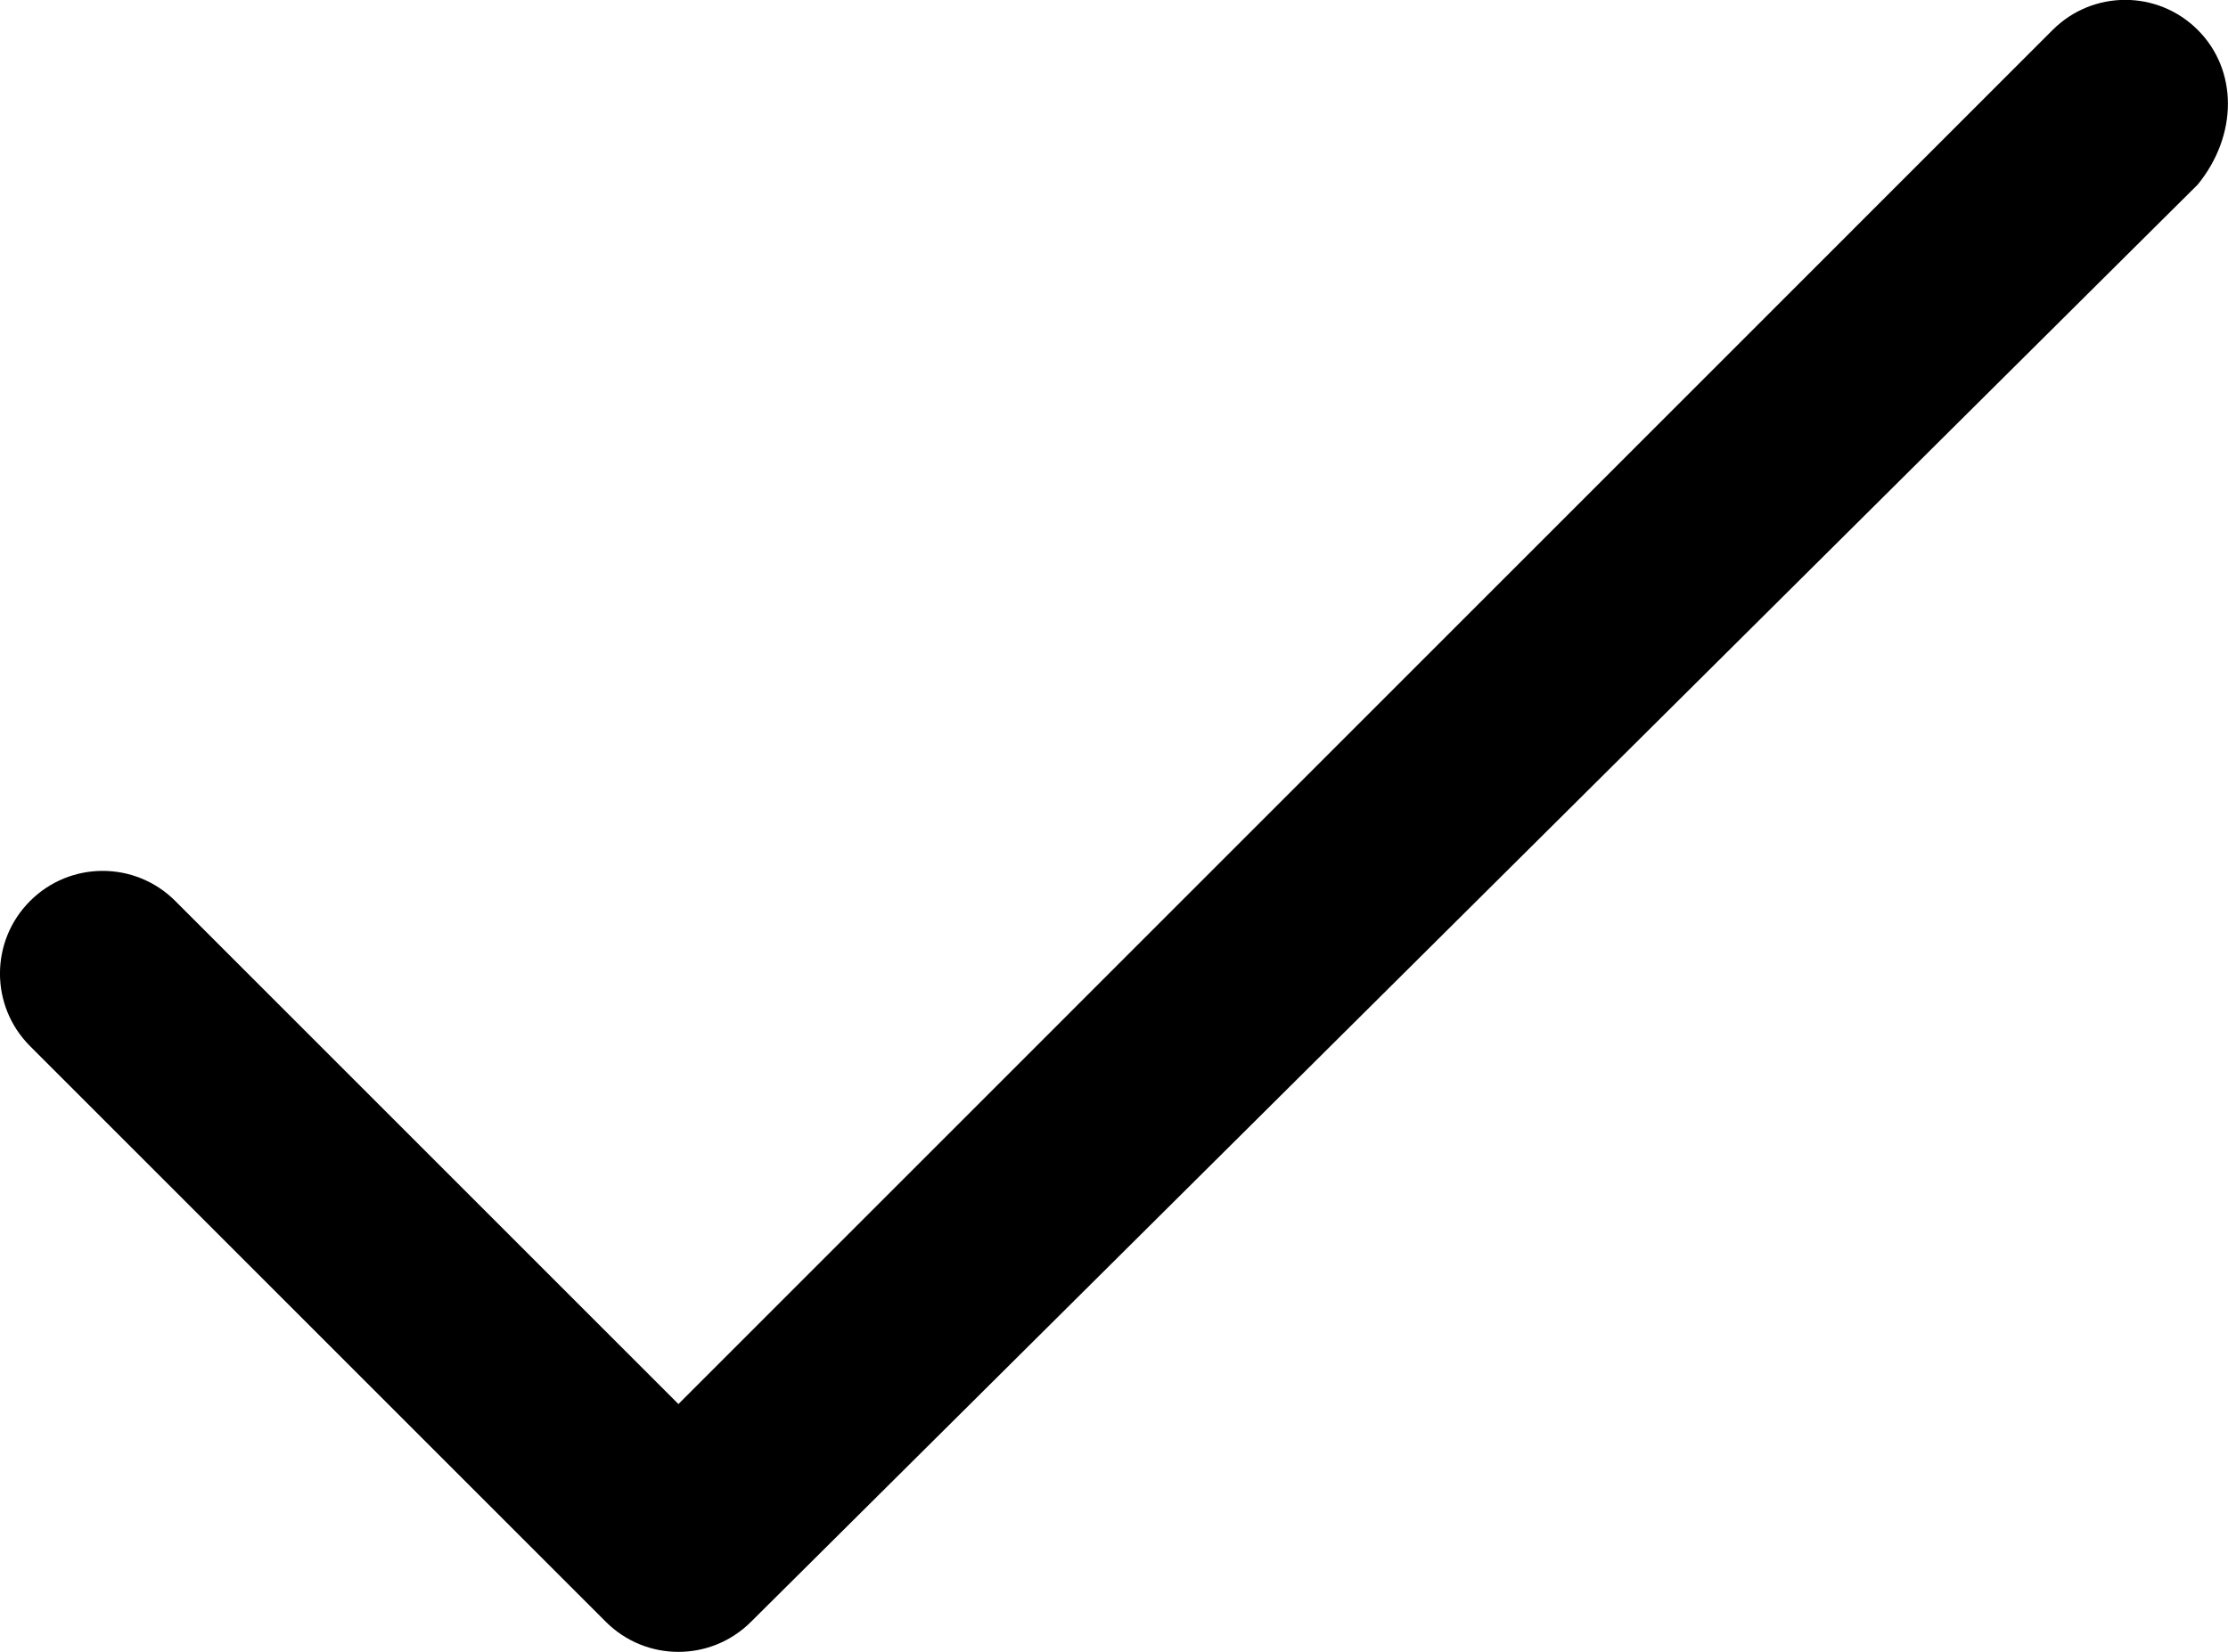
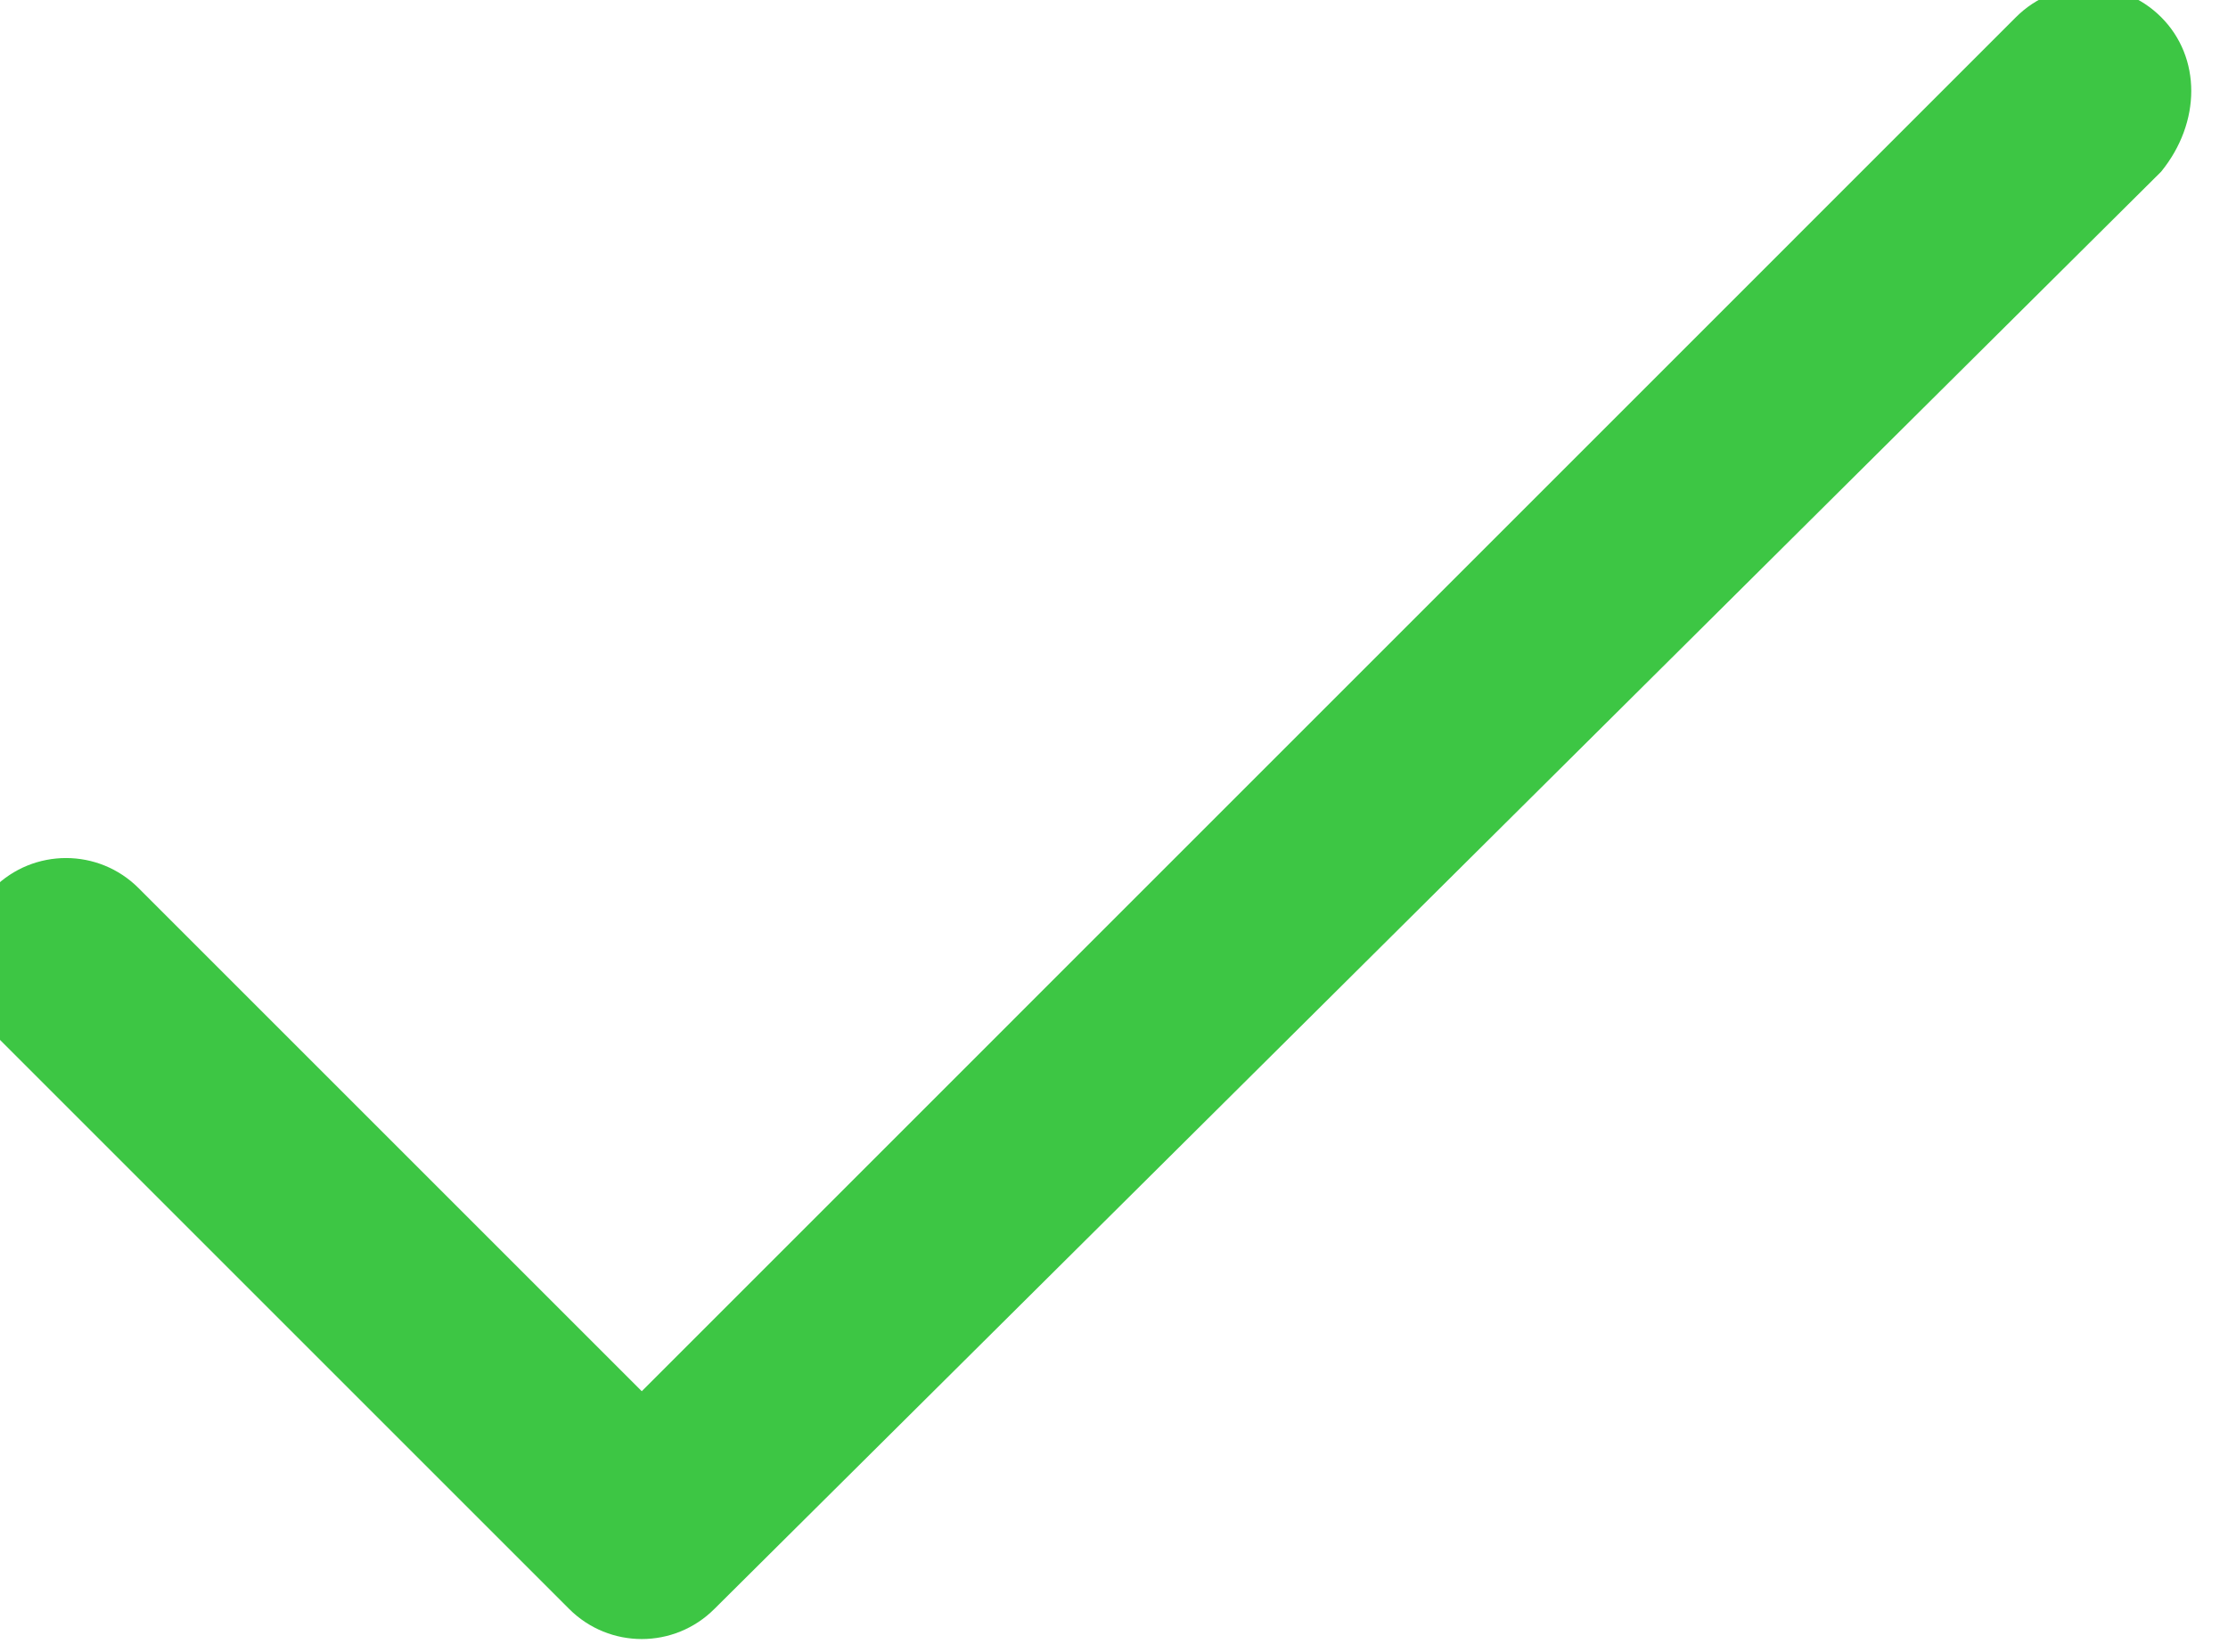
- <svg xmlns="http://www.w3.org/2000/svg" version="1.0" id="Layer_1" x="0px" y="0px" width="21.698px" height="16.09px" viewBox="-82.357 4.875 21.698 16.09" enable-background="new -82.357 4.875 21.698 16.09" xml:space="preserve">
-   <path d="M-60.953,5.167c-0.391-0.391-1.023-0.391-1.414,0L-75.75,18.551l-4.9-4.9c-0.391-0.391-1.023-0.391-1.414,0 s-0.391,1.023,0,1.414l5.607,5.607c0.195,0.195,0.451,0.293,0.707,0.293s0.512-0.098,0.707-0.293l14.09-14.0 C-60.562,6.191-60.562,5.558-60.953,5.167z" />
+ <svg xmlns="http://www.w3.org/2000/svg" width="21.698" height="16.09">
+   <g>
+     <rect fill="none" id="canvas_background" height="18" width="23" y="-1" x="-1" />
+   </g>
+   <g>
+     <path fill="#3dc644" id="svg_1" d="m21.047,0.167c-0.391,-0.391 -1.023,-0.391 -1.414,0l-13.383,13.384l-4.9,-4.9c-0.391,-0.391 -1.023,-0.391 -1.414,0s-0.391,1.023 0,1.414l5.607,5.607c0.195,0.195 0.451,0.293 0.707,0.293s0.512,-0.098 0.707,-0.293l14.09,-14c0.391,-0.481 0.391,-1.114 0,-1.505z" />
+   </g>
</svg>
